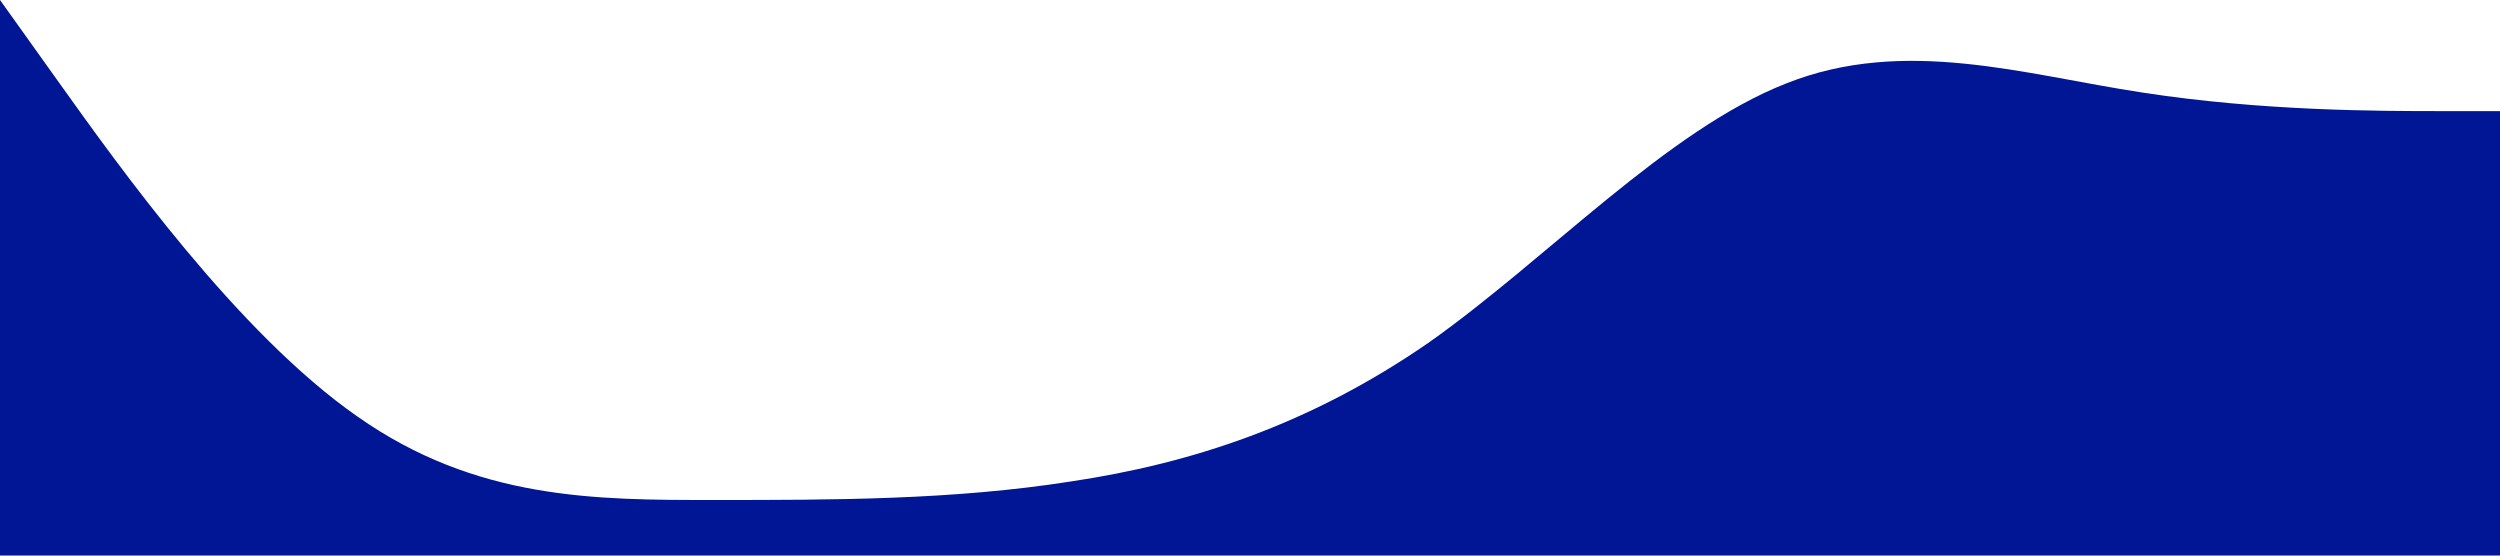
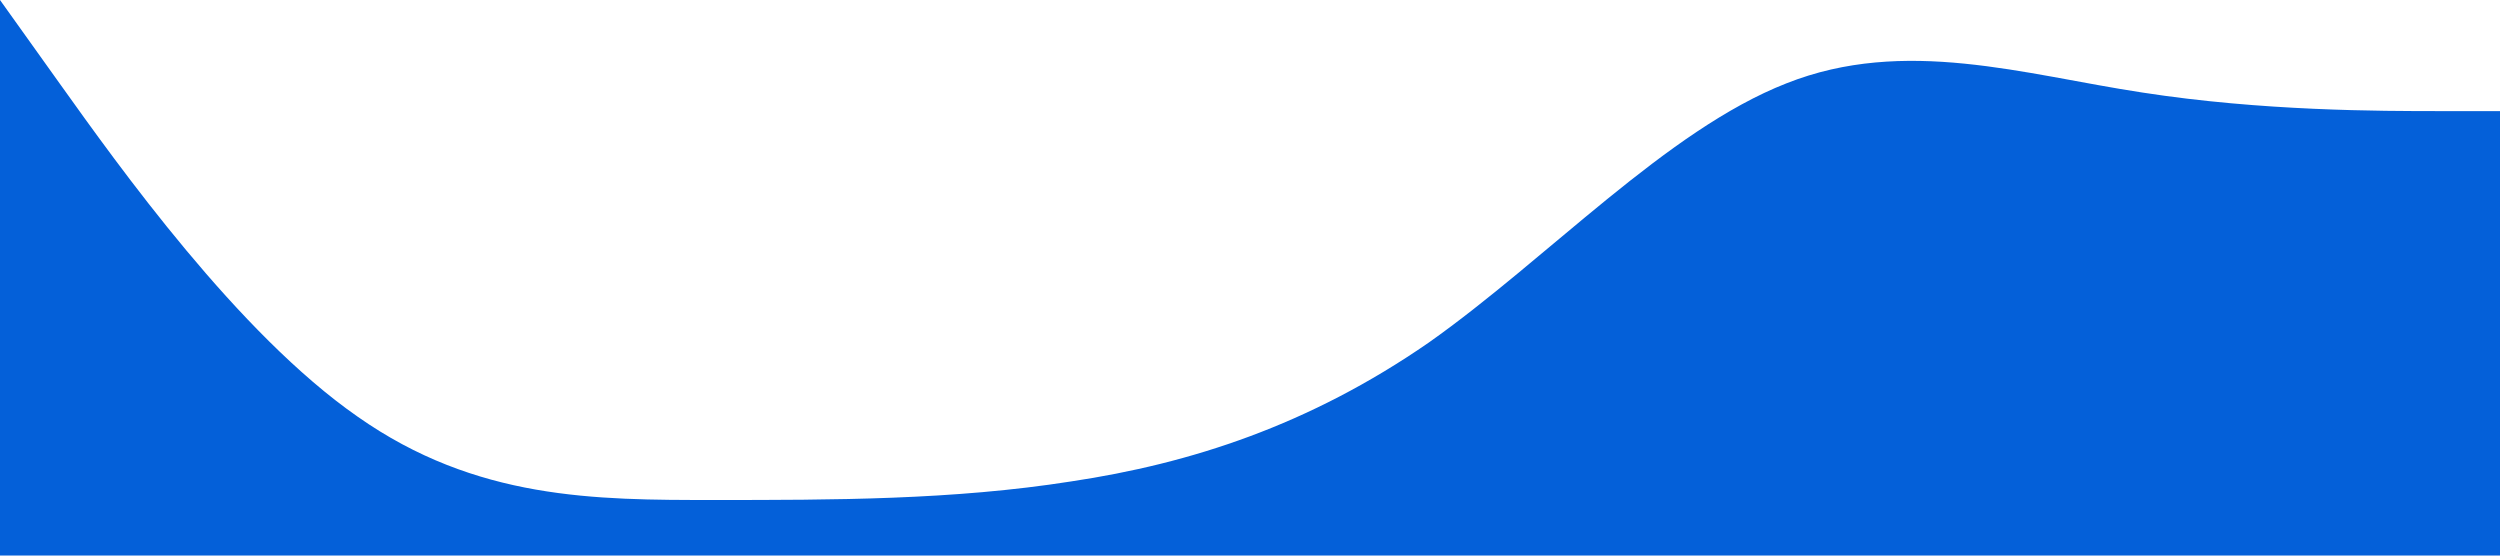
<svg xmlns="http://www.w3.org/2000/svg" viewBox="0 0 1440 320">
-   <path fill="#001694" fill-opacity="1" d="M0,0L34.3,48C68.6,96,137,192,206,240C274.3,288,343,288,411,288C480,288,549,288,617,277.3C685.7,267,754,245,823,197.3C891.4,149,960,75,1029,48C1097.1,21,1166,43,1234,53.3C1302.9,64,1371,64,1406,64L1440,64L1440,320L1405.7,320C1371.4,320,1303,320,1234,320C1165.7,320,1097,320,1029,320C960,320,891,320,823,320C754.3,320,686,320,617,320C548.6,320,480,320,411,320C342.9,320,274,320,206,320C137.1,320,69,320,34,320L0,320Z" />
+   <path fill="#0460d9" fill-opacity="1" d="M0,0L34.3,48C68.6,96,137,192,206,240C274.3,288,343,288,411,288C480,288,549,288,617,277.3C685.7,267,754,245,823,197.3C891.4,149,960,75,1029,48C1097.1,21,1166,43,1234,53.3C1302.9,64,1371,64,1406,64L1440,64L1440,320L1405.7,320C1371.4,320,1303,320,1234,320C1165.7,320,1097,320,1029,320C960,320,891,320,823,320C754.3,320,686,320,617,320C548.6,320,480,320,411,320C342.9,320,274,320,206,320C137.1,320,69,320,34,320L0,320Z" />
</svg>
